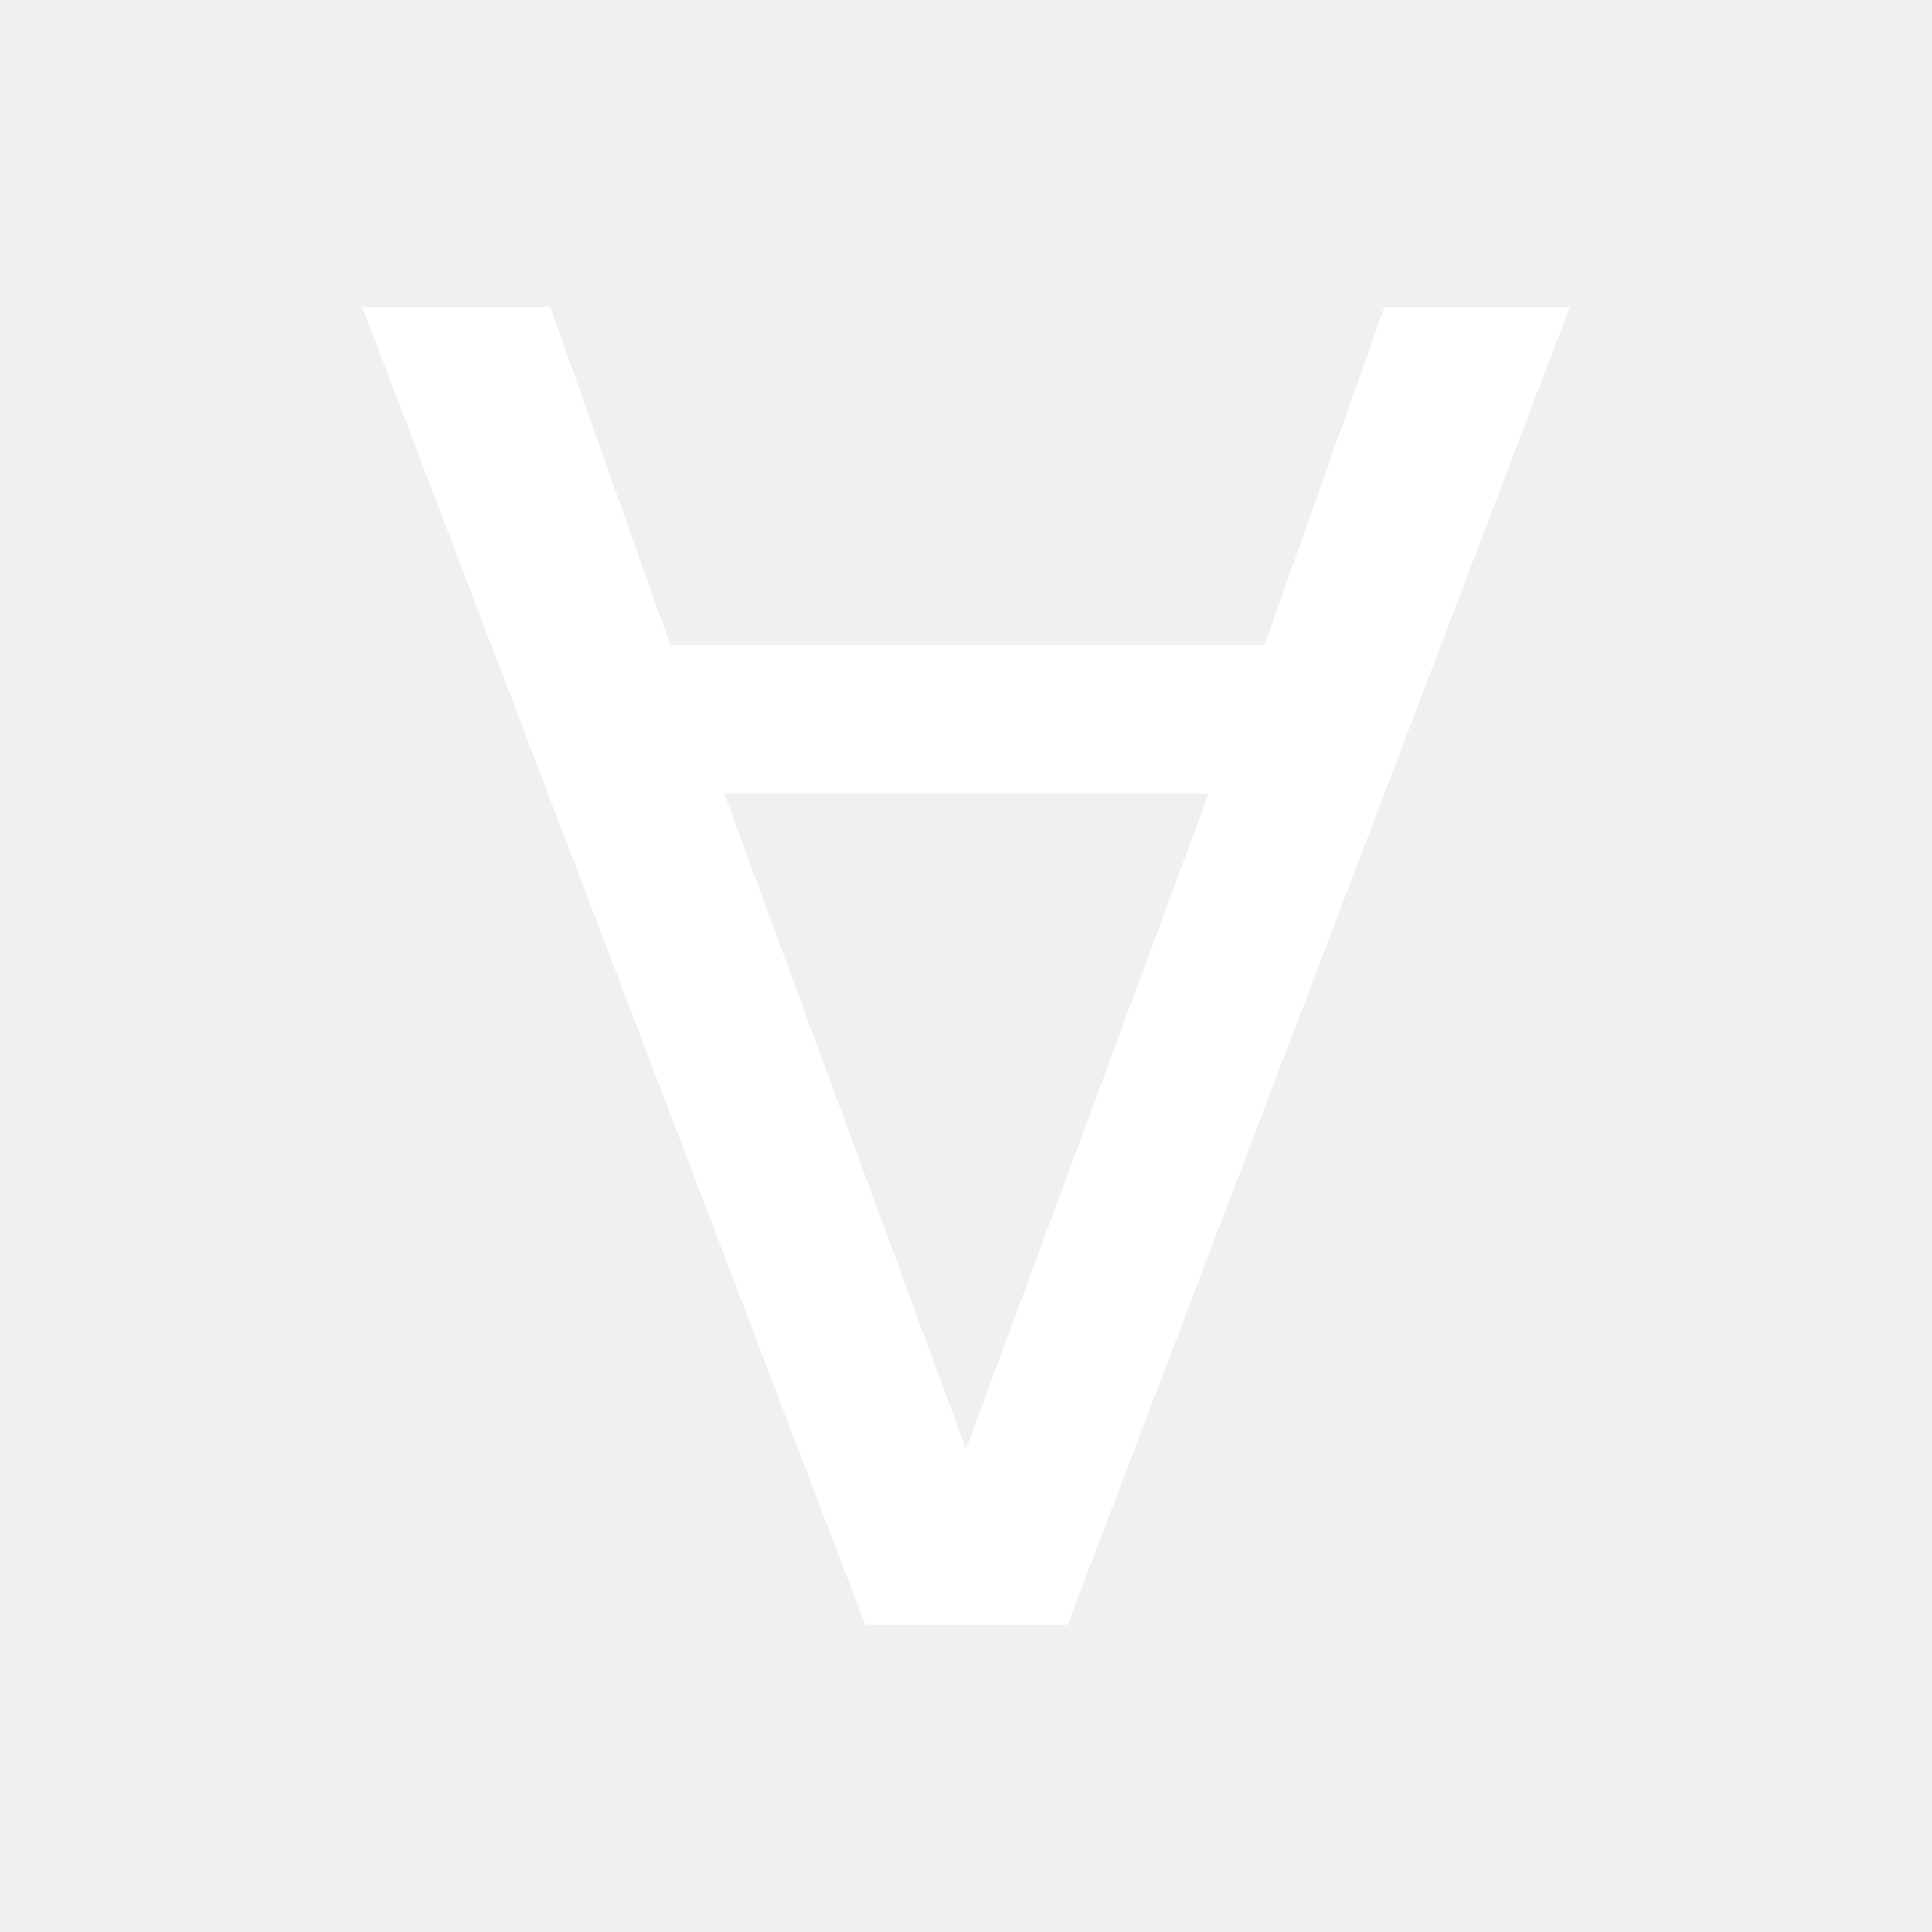
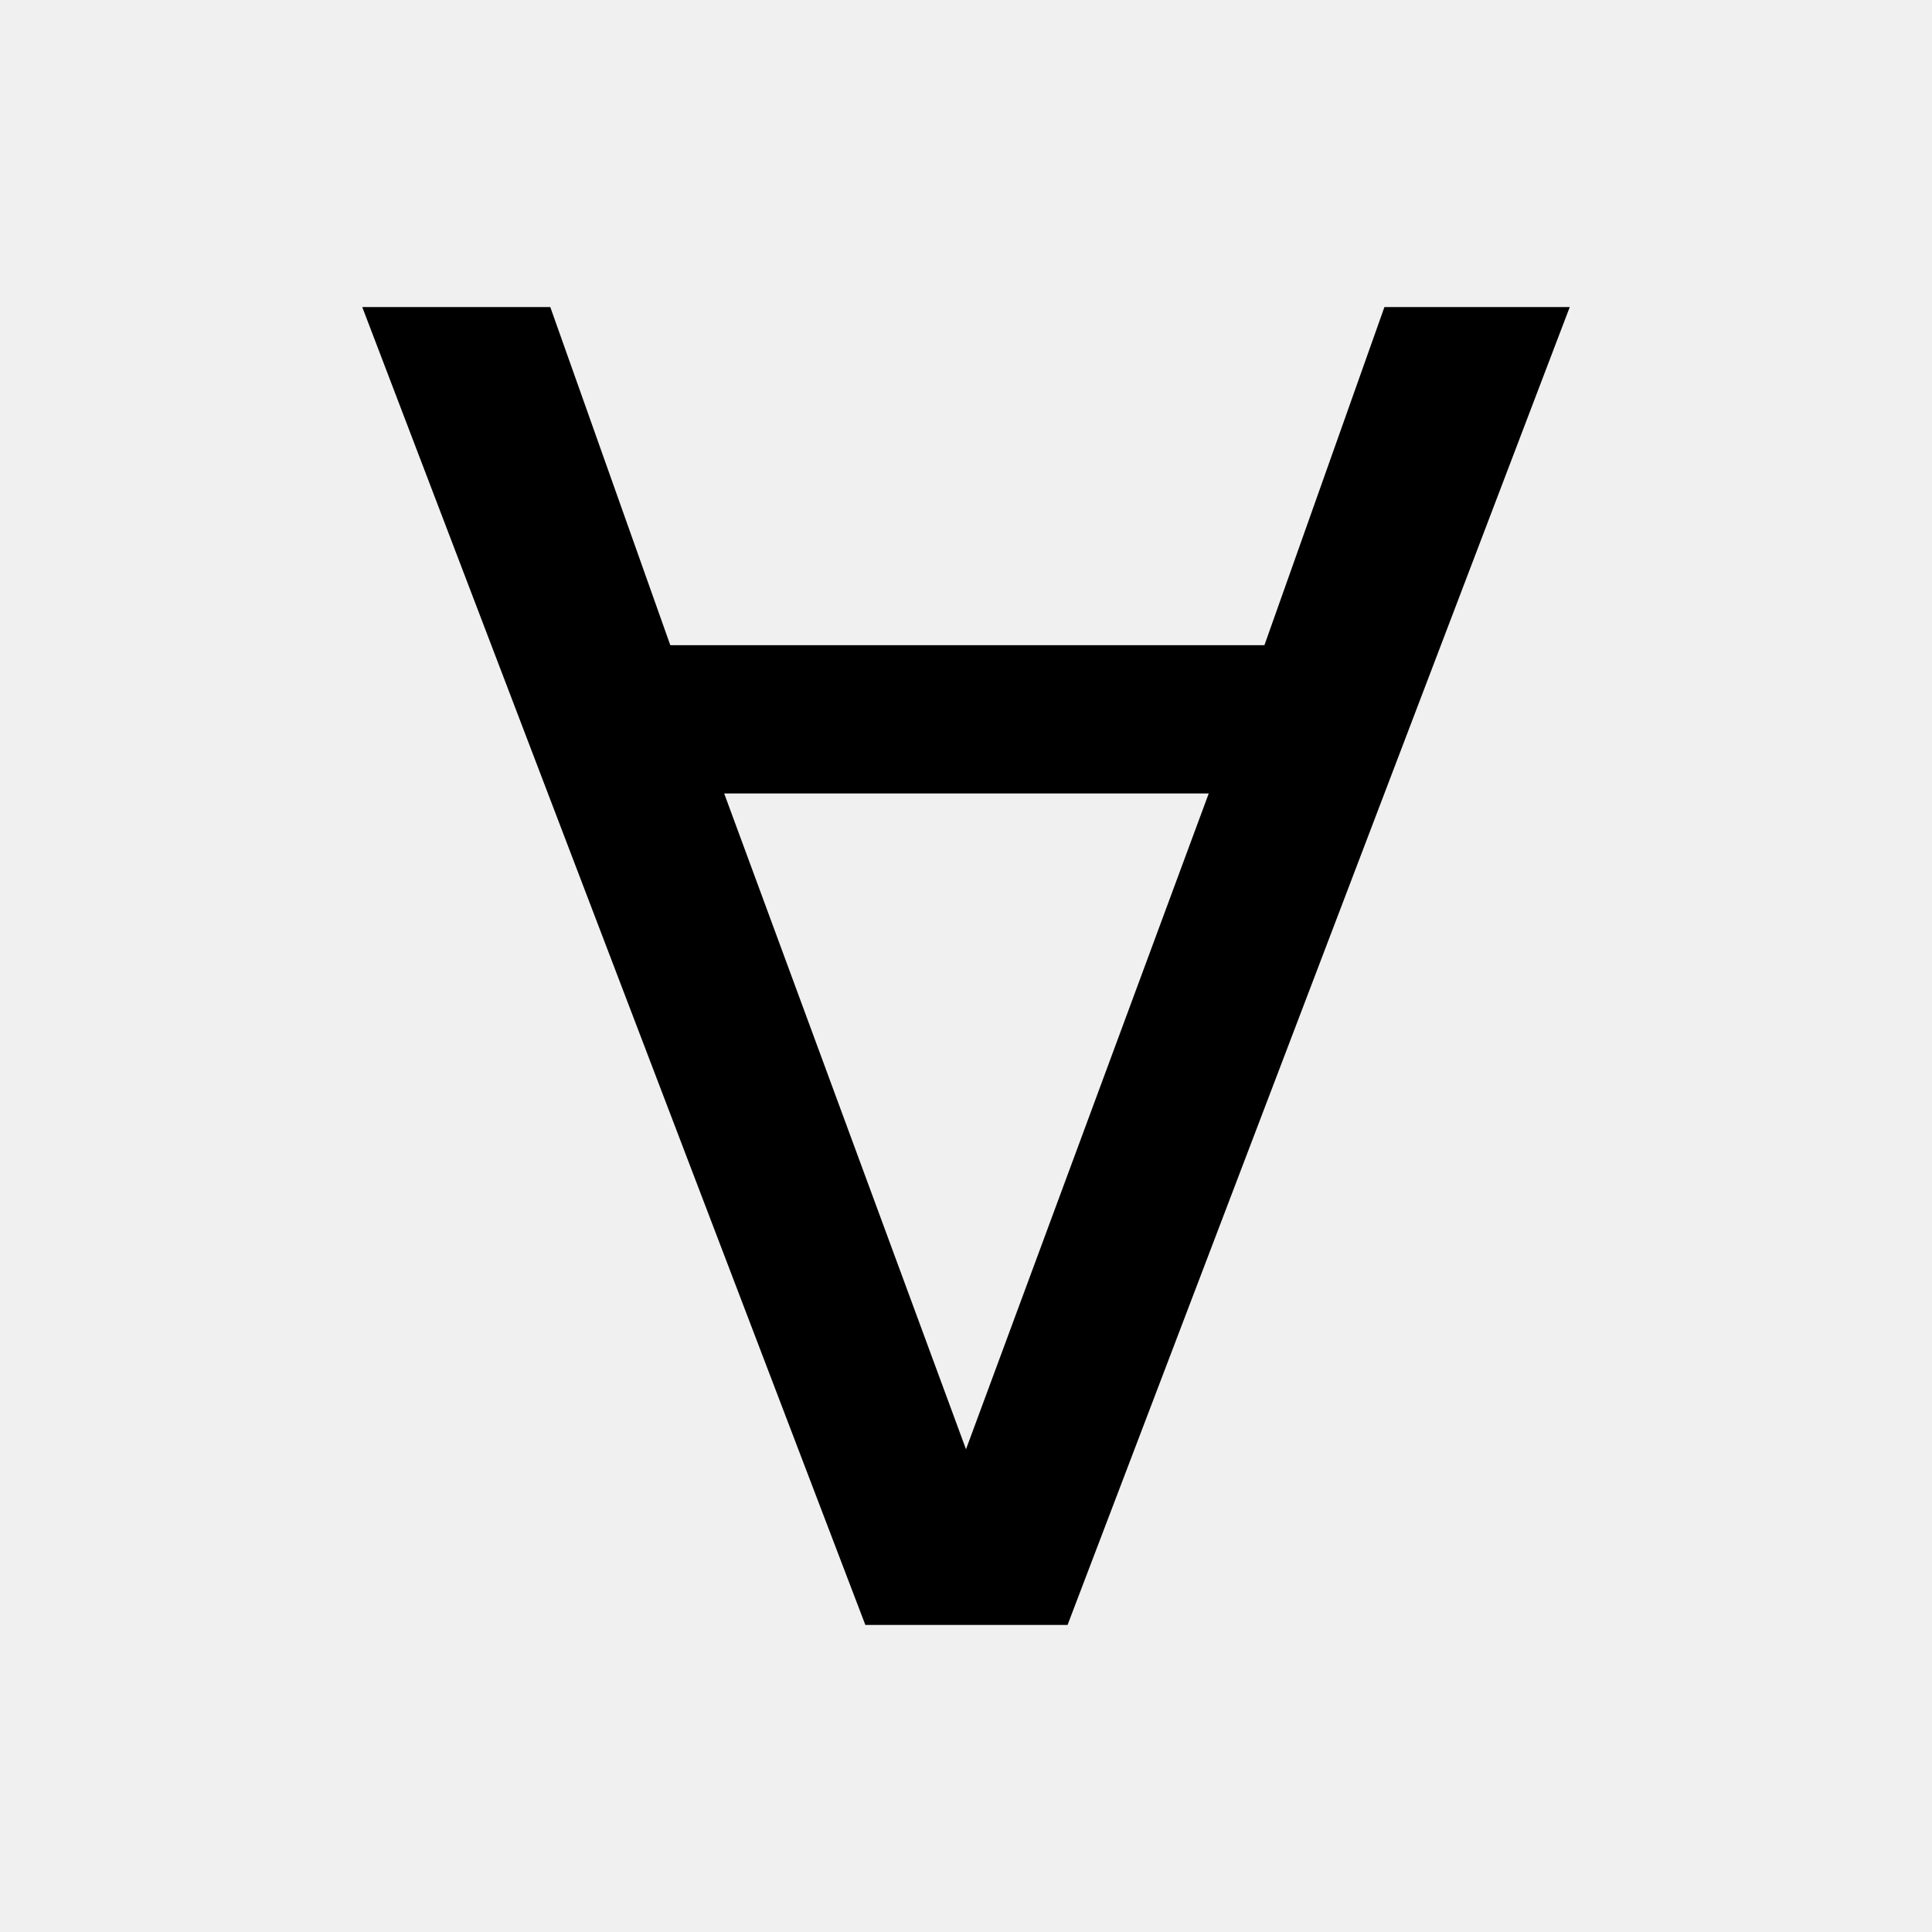
<svg xmlns="http://www.w3.org/2000/svg" width="16" height="16" viewBox="0 0 16 16" version="1.1" id="svg1908">
  <defs id="defs1902" />
  <g id="layer1" transform="translate(0,-869.3333)">
-     <g style="font-style:normal;font-weight:normal;font-size:960.214px;line-height:125%;font-family:Sans;letter-spacing:0px;word-spacing:0px;fill:#ffffff;fill-opacity:1;stroke:none" id="text4679" transform="matrix(0.01819009,0,0,0.01819009,-0.2617117,867.3288)">
+     <g style="font-style:normal;font-weight:normal;font-size:960.214px;line-height:125%;font-family:Sans;letter-spacing:0px;word-spacing:0px;fill:#000000;fill-opacity:1;stroke:none" id="text4679" transform="matrix(0.01819009,0,0,0.01819009,-0.2617117,867.3288)">
      <path d="m 270.938,250 190.875,500 h 76.719 L 729.062,250 H 658.75 L 613.219,378.281 H 387.812 L 342.281,250 Z M 408.25,434.531 H 592.094 L 500,683.344 Z" transform="matrix(1.2,0,0,1.2,-145.8125,-50)" id="path4687" />
    </g>
-     <g style="font-style:normal;font-weight:normal;font-size:960.214px;line-height:125%;font-family:Sans;letter-spacing:0px;word-spacing:0px;fill:#ffffff;fill-opacity:1;stroke:none" id="text4679-3" transform="matrix(1.091405,0,0,1.091405,-1804.274,-492.0824)">
+     <g style="font-style:normal;font-weight:normal;font-size:960.214px;line-height:125%;font-family:Sans;letter-spacing:0px;word-spacing:0px;fill:#000000;fill-opacity:1;stroke:none" id="text4679-3" transform="matrix(1.091405,0,0,1.091405,-1804.274,-492.0824)">
      <path d="m 270.938,250 190.875,500 h 76.719 L 729.062,250 H 658.75 L 613.219,378.281 H 387.812 L 342.281,250 Z M 408.25,434.531 H 592.094 L 500,683.344 Z" transform="matrix(1.2,0,0,1.2,-145.8125,-50)" id="path4687-6" />
    </g>
  </g>
</svg>
